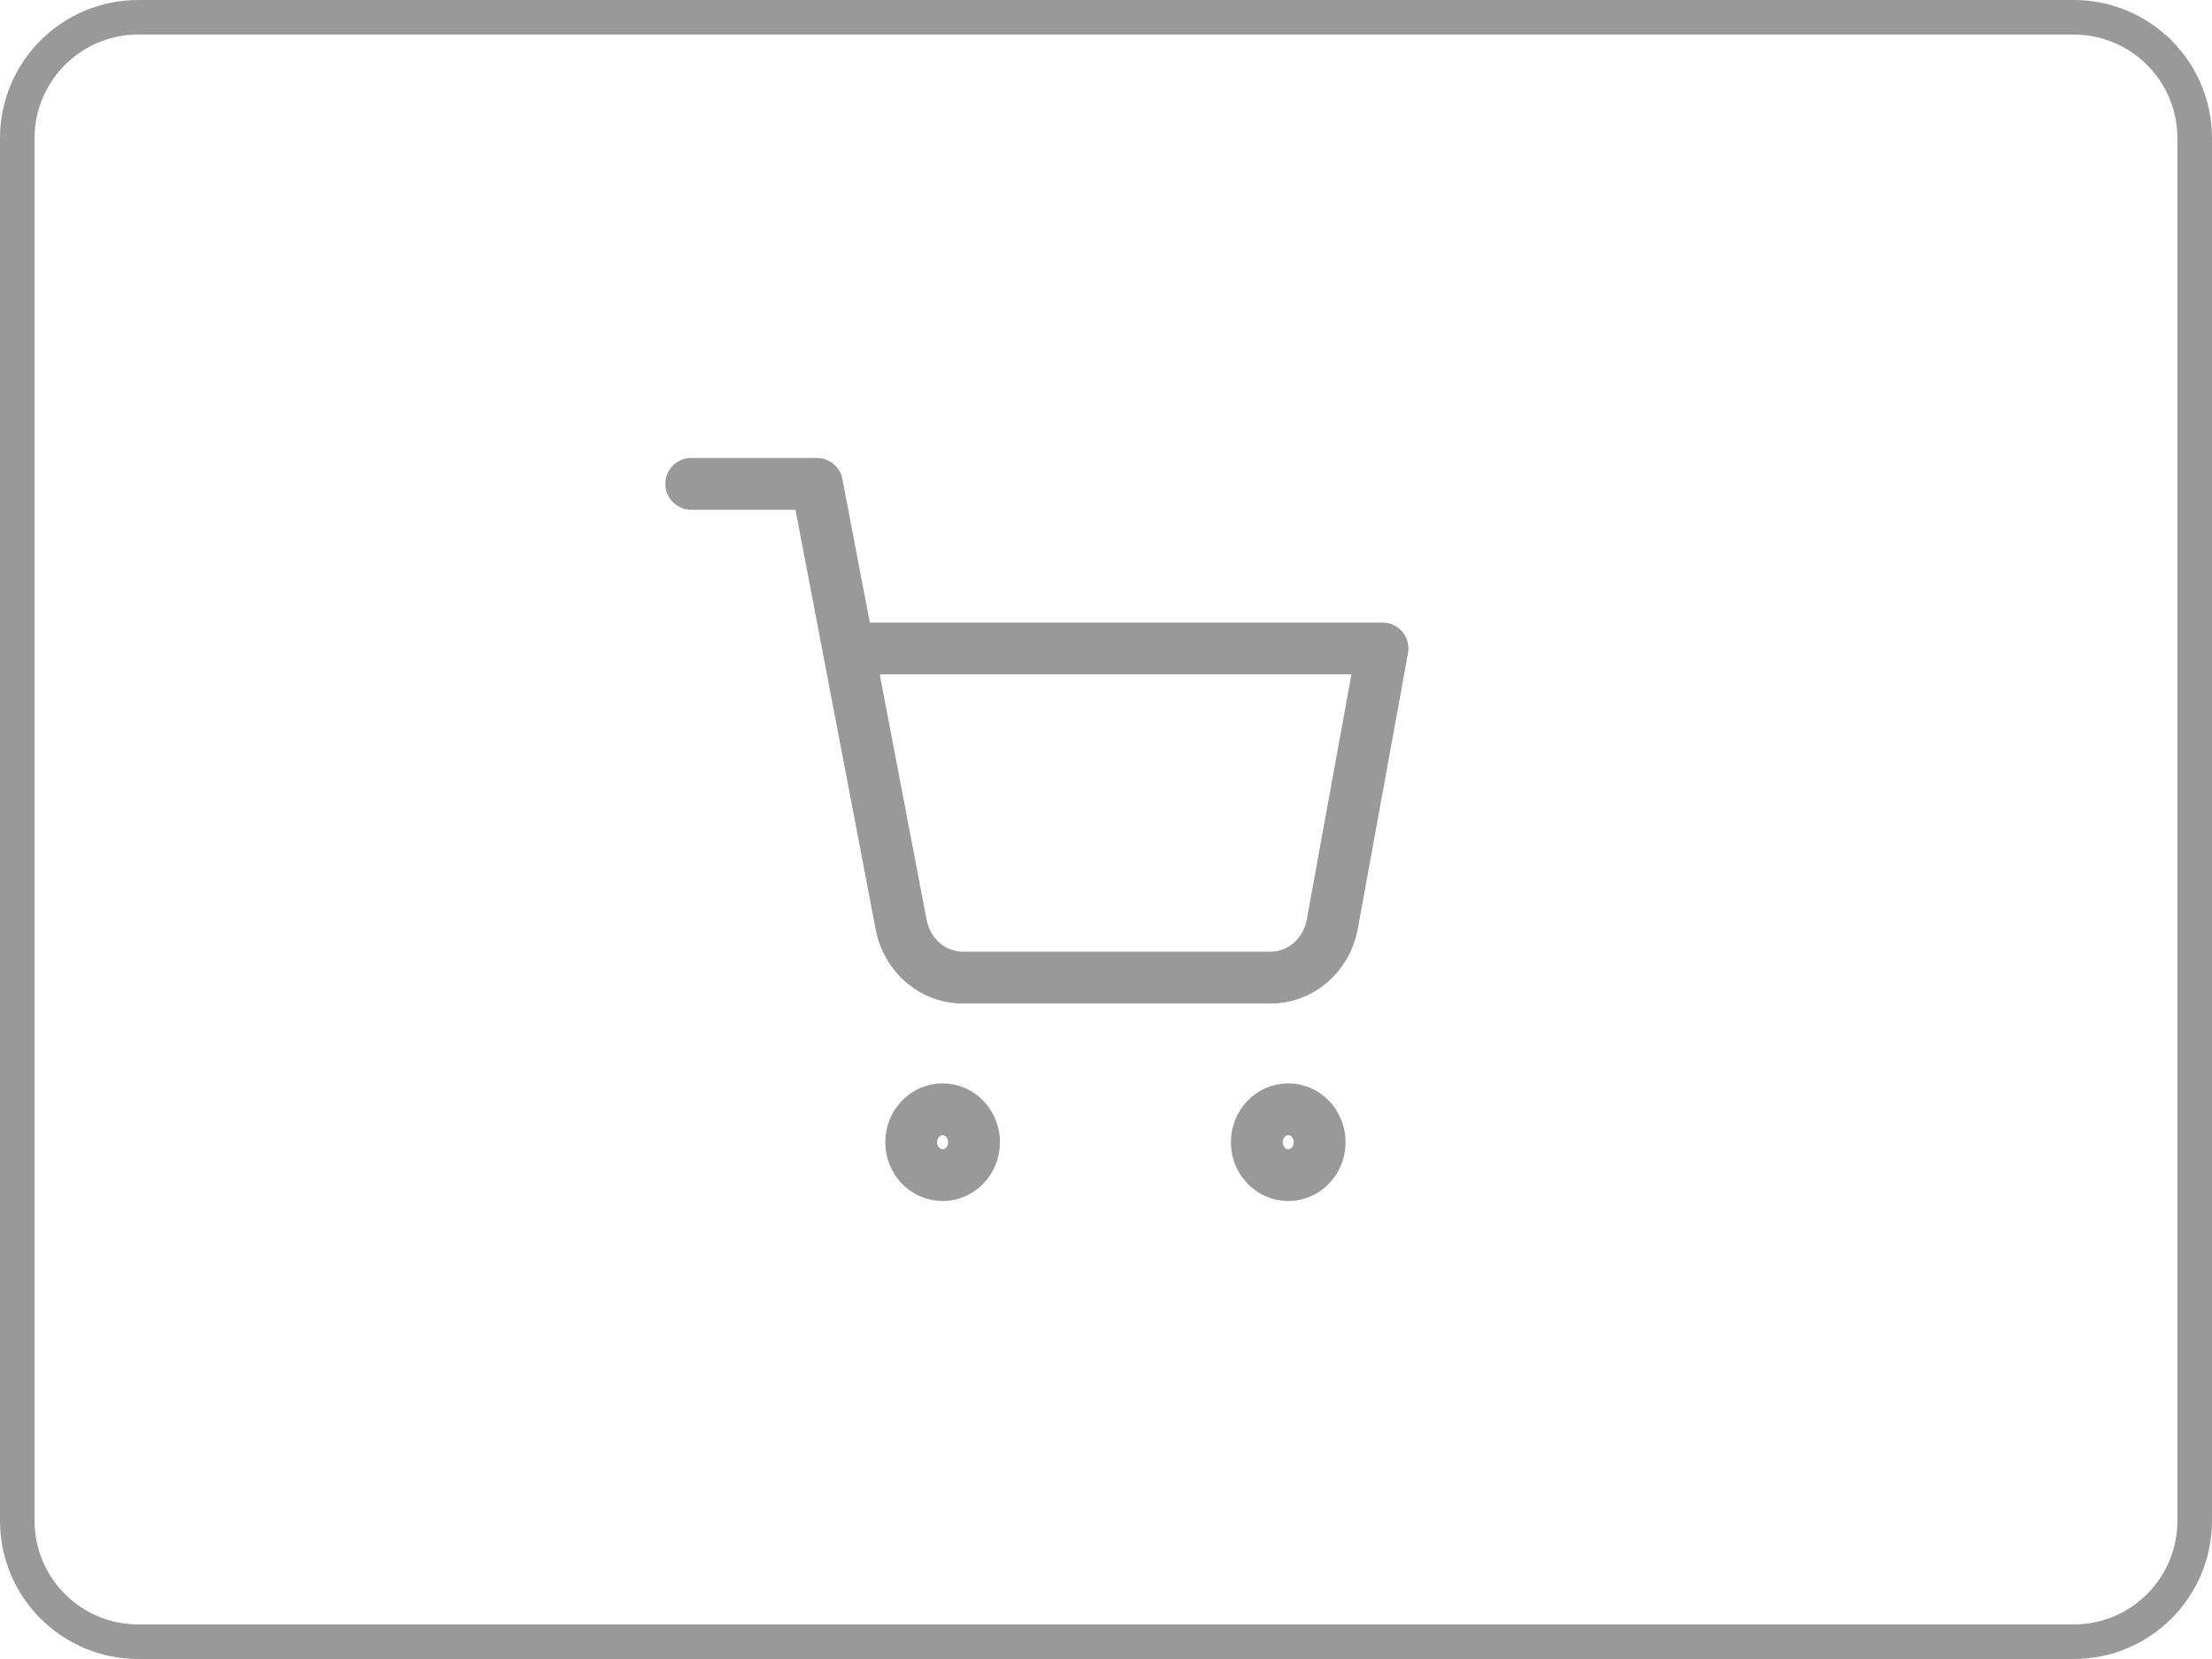
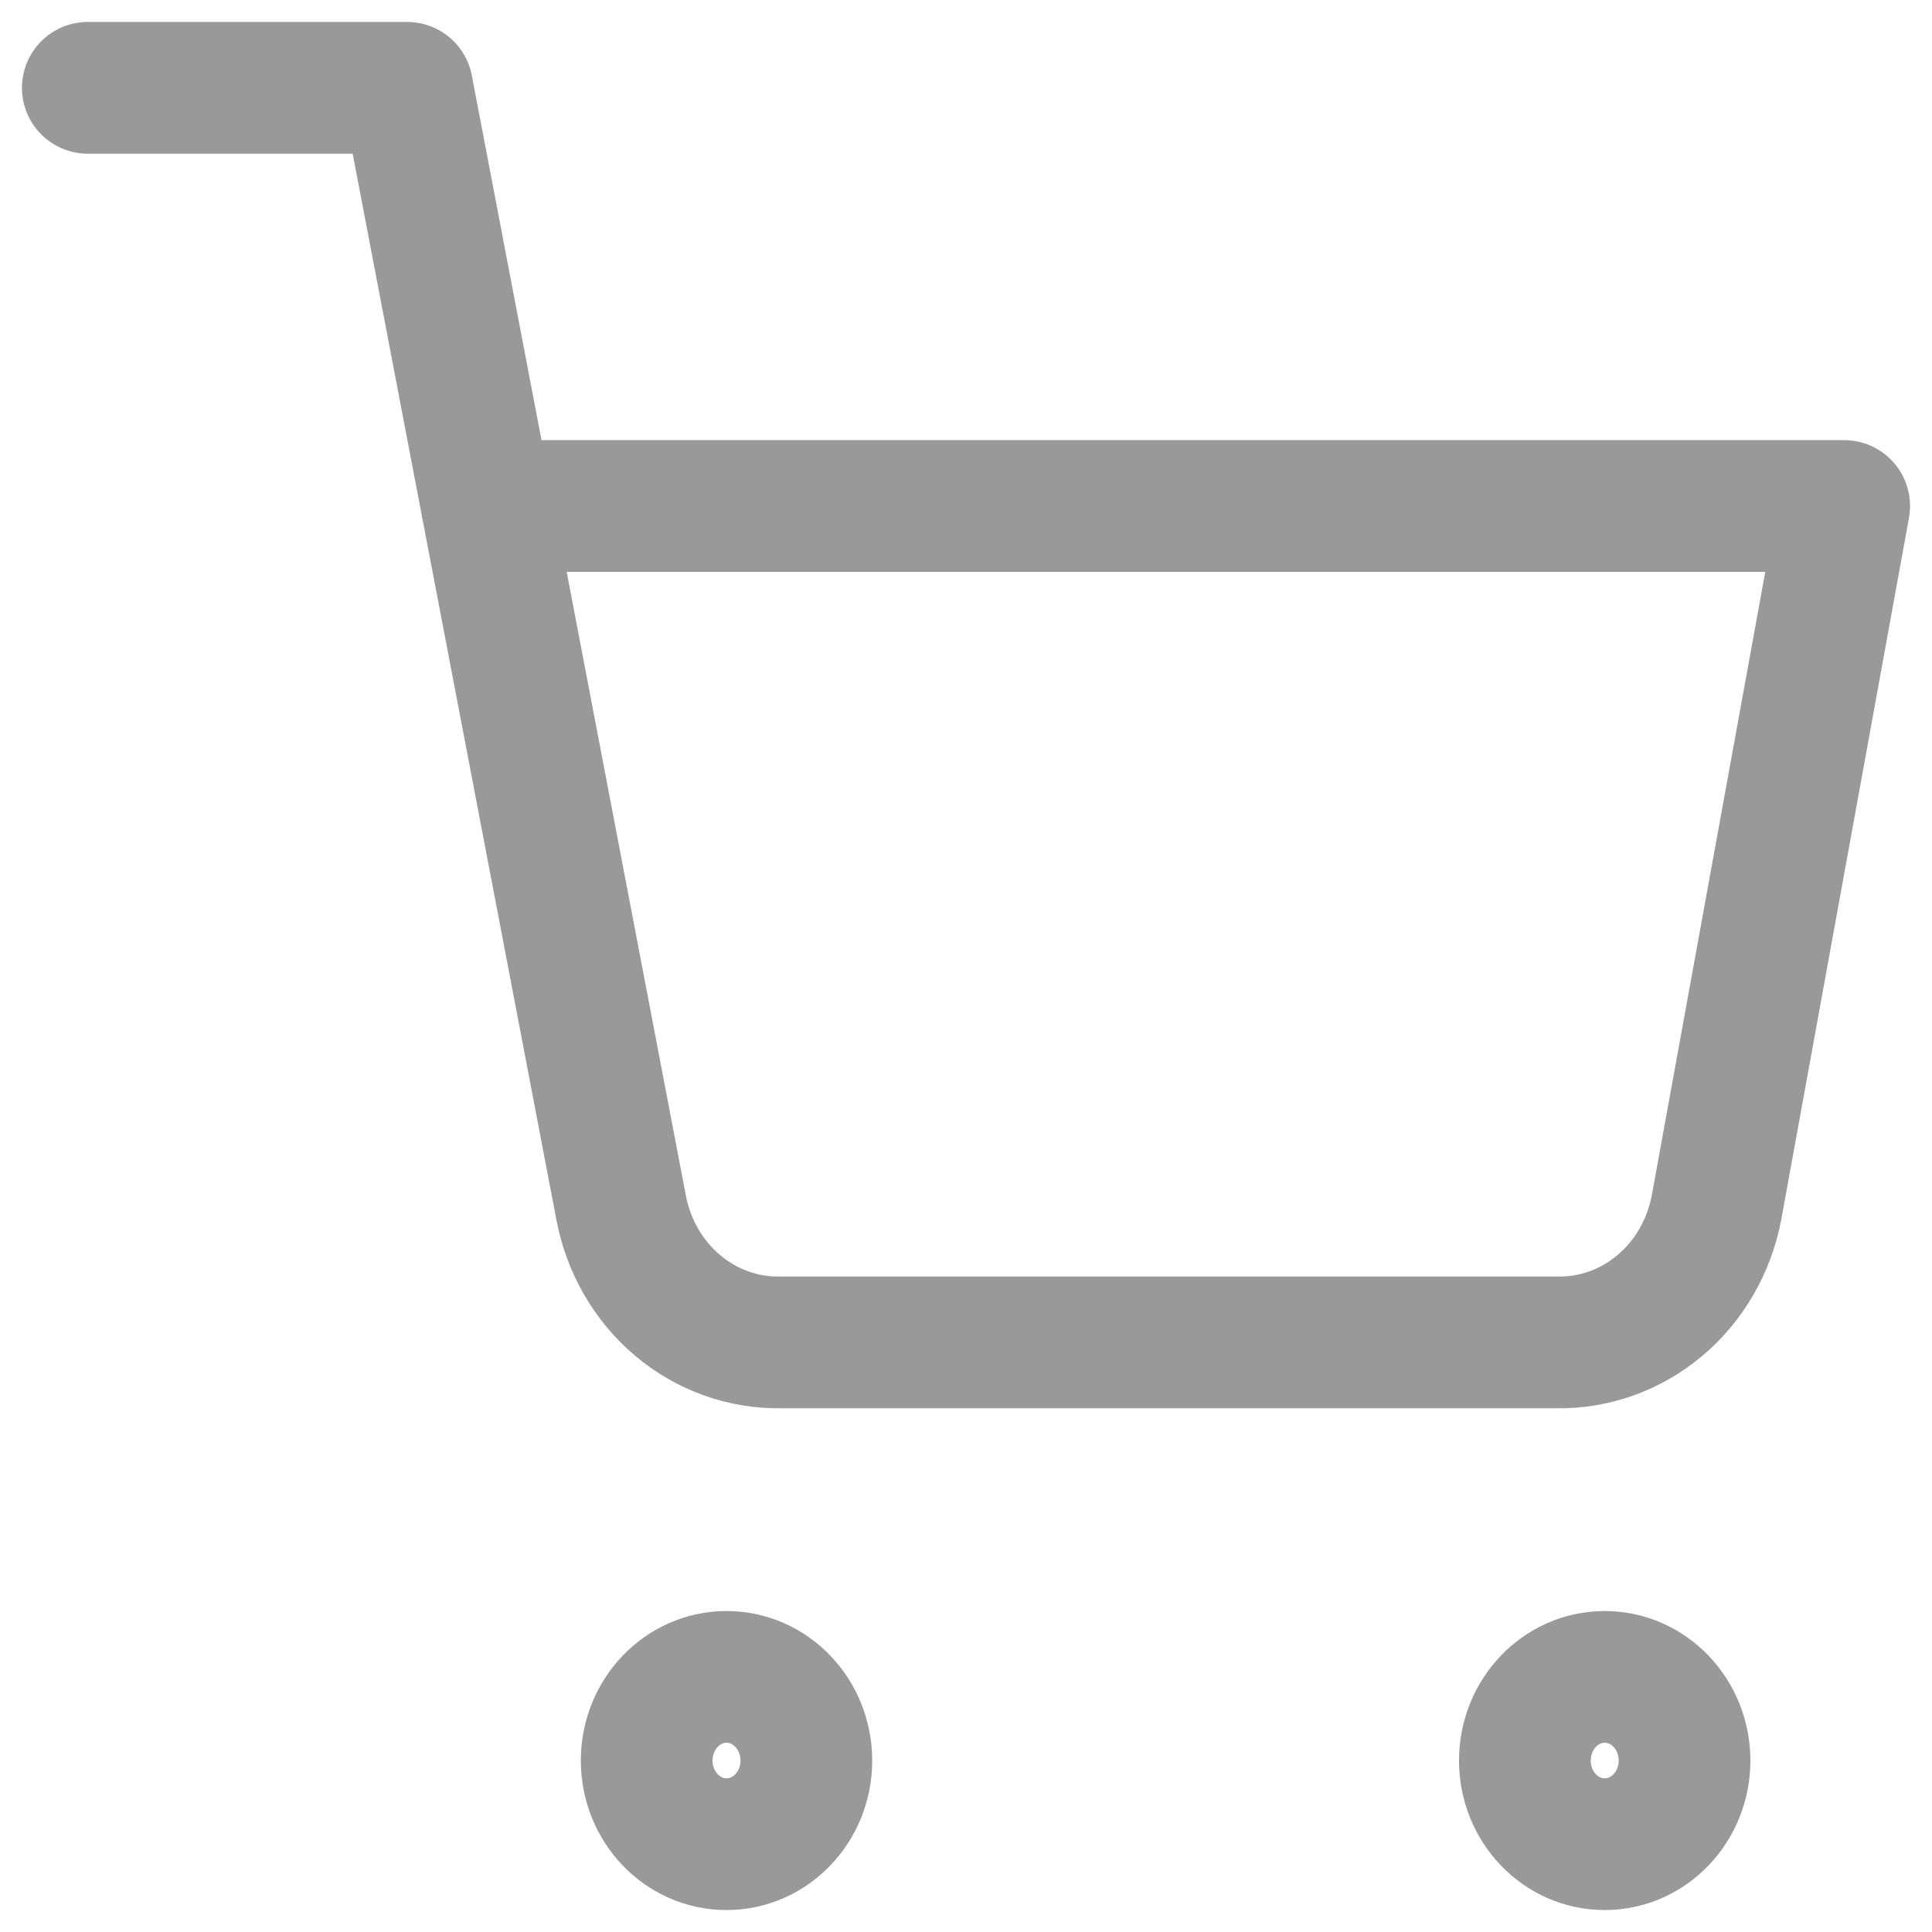
- <svg xmlns="http://www.w3.org/2000/svg" width="64" height="48" viewBox="0 0 64 48" fill="none">
-   <rect x="0.5" y="0.5" width="63" height="47" rx="3.5" stroke="#999999" />
-   <path d="M20 14H23.636L26.073 26.752C26.156 27.191 26.384 27.585 26.716 27.865C27.048 28.145 27.464 28.294 27.891 28.286H36.727C37.154 28.294 37.57 28.145 37.902 27.865C38.235 27.585 38.462 27.191 38.545 26.752L40 18.762H24.546M28.182 33.048C28.182 33.574 27.775 34 27.273 34C26.771 34 26.364 33.574 26.364 33.048C26.364 32.522 26.771 32.095 27.273 32.095C27.775 32.095 28.182 32.522 28.182 33.048ZM38.182 33.048C38.182 33.574 37.775 34 37.273 34C36.771 34 36.364 33.574 36.364 33.048C36.364 32.522 36.771 32.095 37.273 32.095C37.775 32.095 38.182 32.522 38.182 33.048Z" stroke="#999999" stroke-width="1.5" stroke-linecap="round" stroke-linejoin="round" />
+ <svg xmlns="http://www.w3.org/2000/svg" width="22" height="22" viewBox="0 0 22 22" fill="none">
+   <path d="M1 1H4.636L7.073 13.752C7.156 14.191 7.384 14.585 7.716 14.865C8.048 15.145 8.464 15.294 8.891 15.286H17.727C18.154 15.294 18.57 15.145 18.902 14.865C19.235 14.585 19.462 14.191 19.546 13.752L21 5.762H5.545M9.182 20.048C9.182 20.574 8.775 21 8.273 21C7.771 21 7.364 20.574 7.364 20.048C7.364 19.522 7.771 19.095 8.273 19.095C8.775 19.095 9.182 19.522 9.182 20.048ZM19.182 20.048C19.182 20.574 18.775 21 18.273 21C17.771 21 17.364 20.574 17.364 20.048C17.364 19.522 17.771 19.095 18.273 19.095C18.775 19.095 19.182 19.522 19.182 20.048Z" stroke="#999999" stroke-width="1.5" stroke-linecap="round" stroke-linejoin="round" />
</svg>
